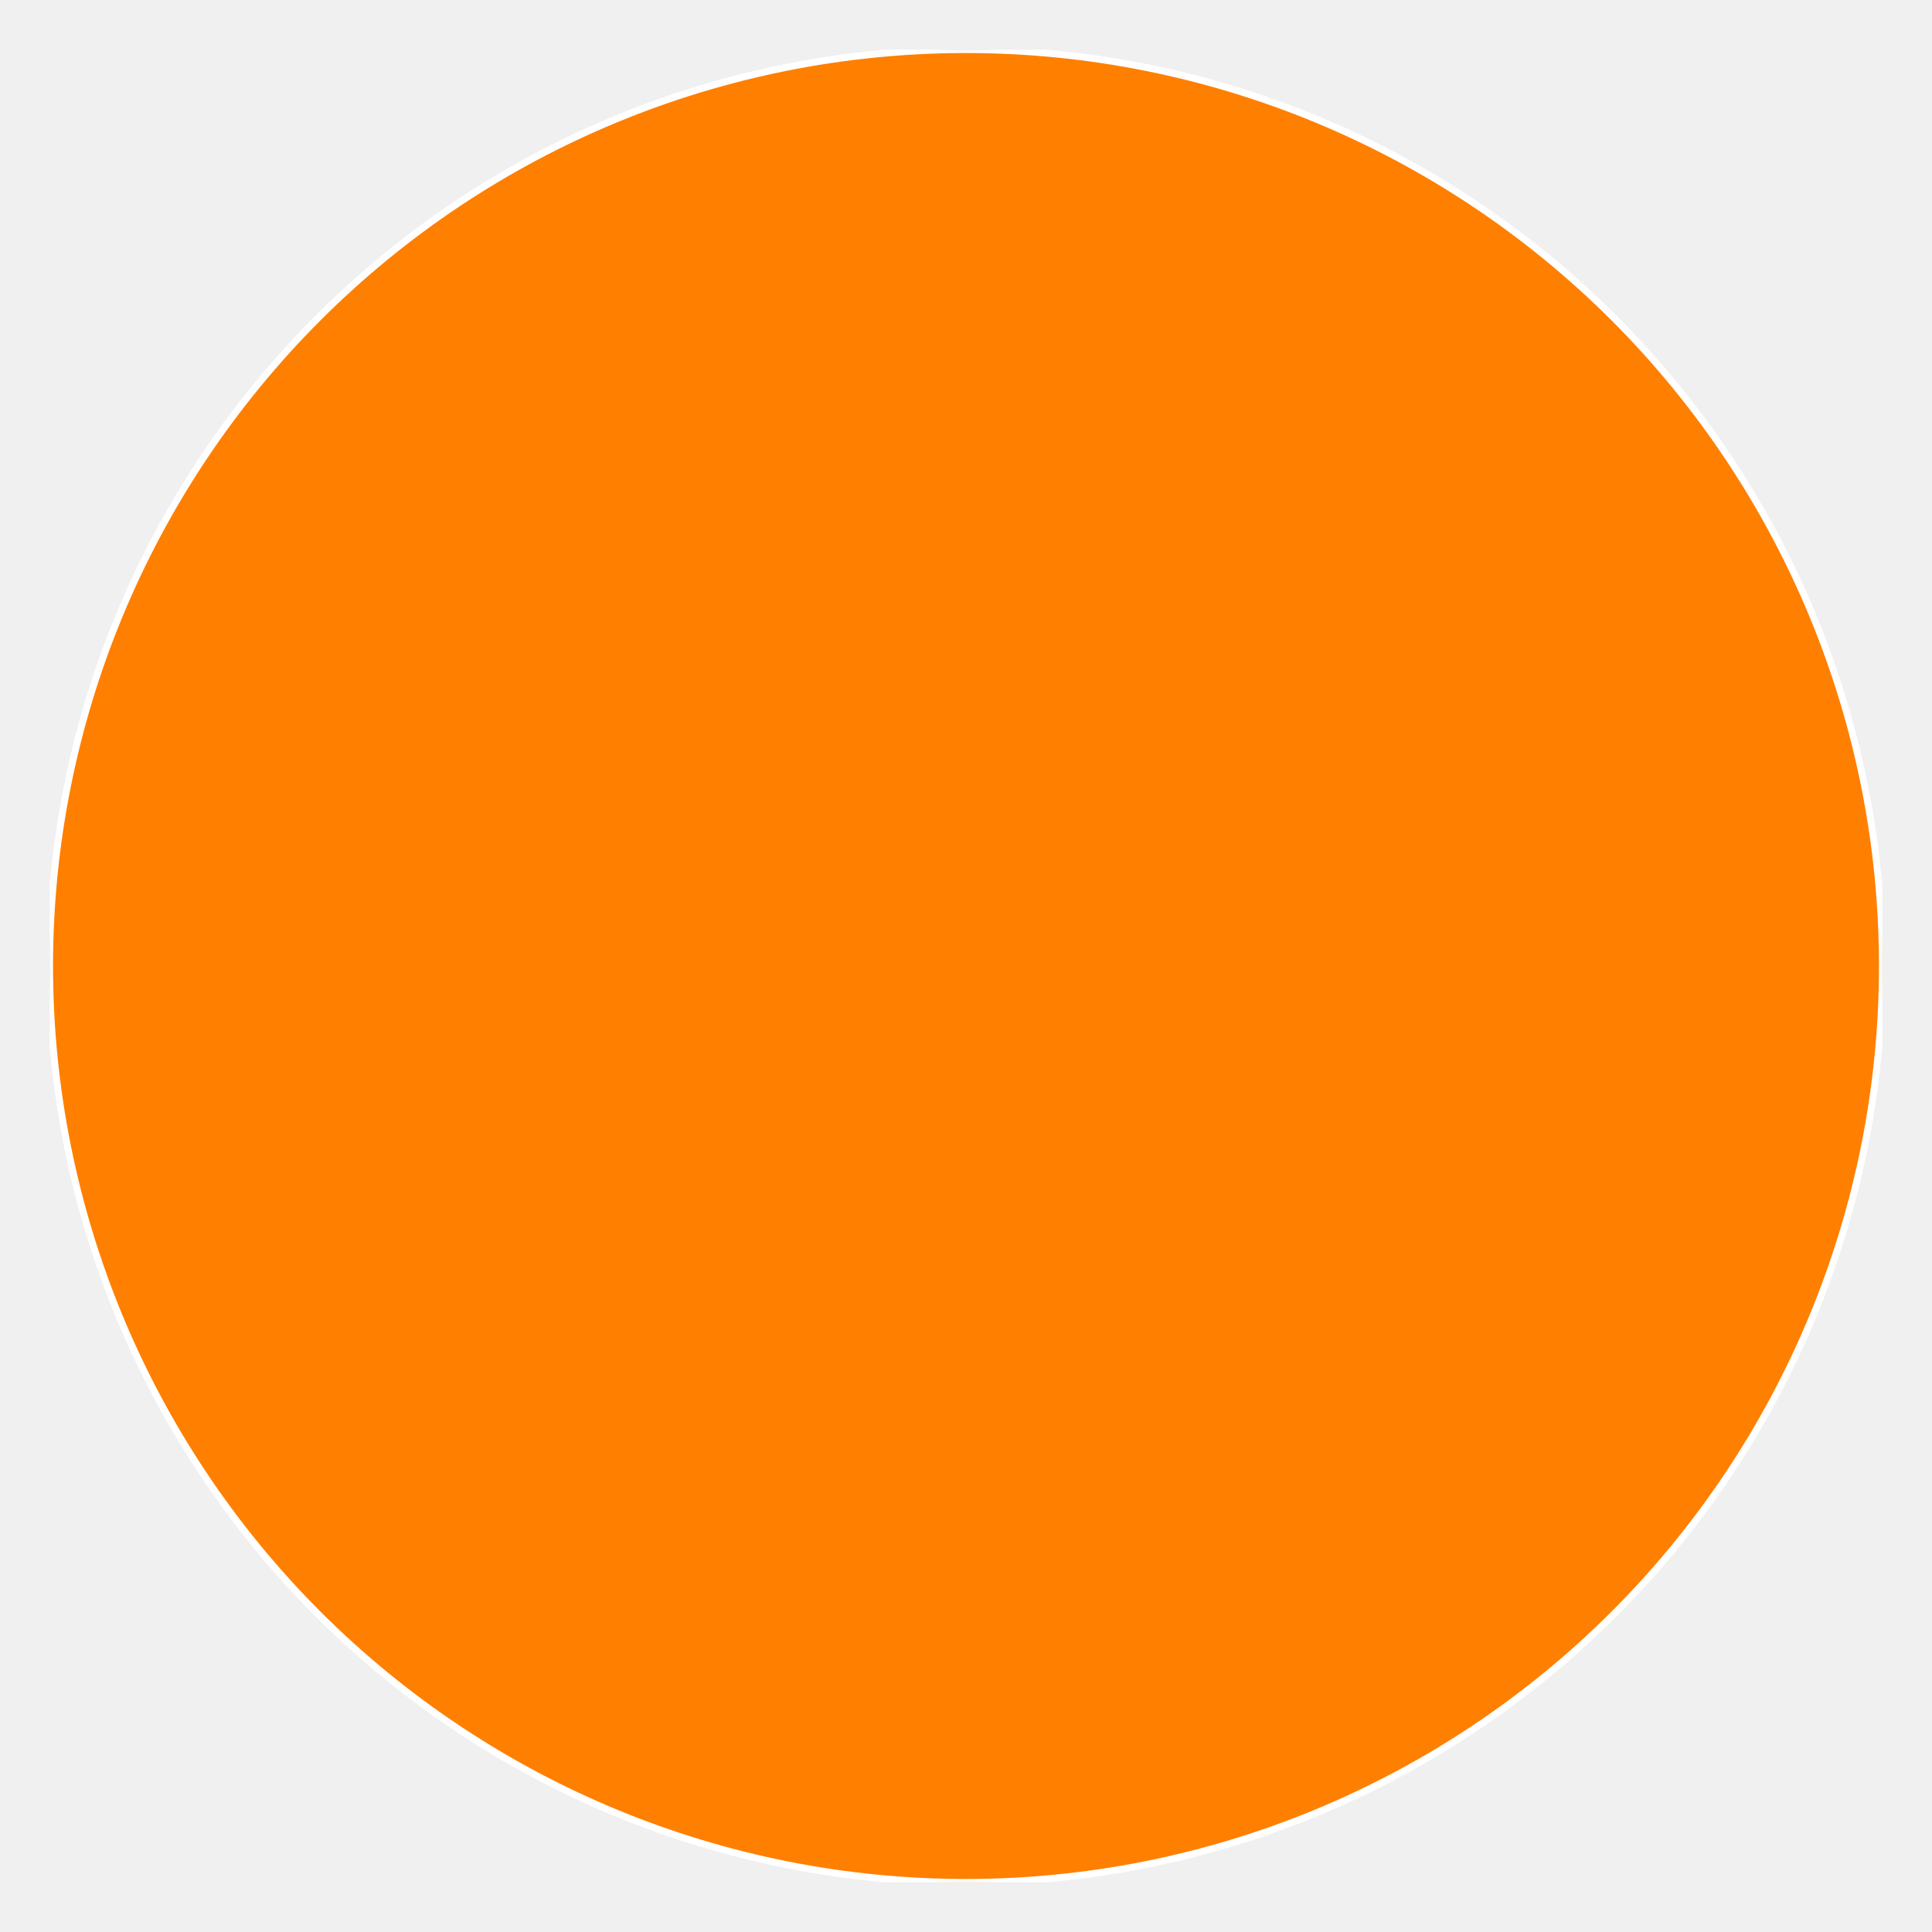
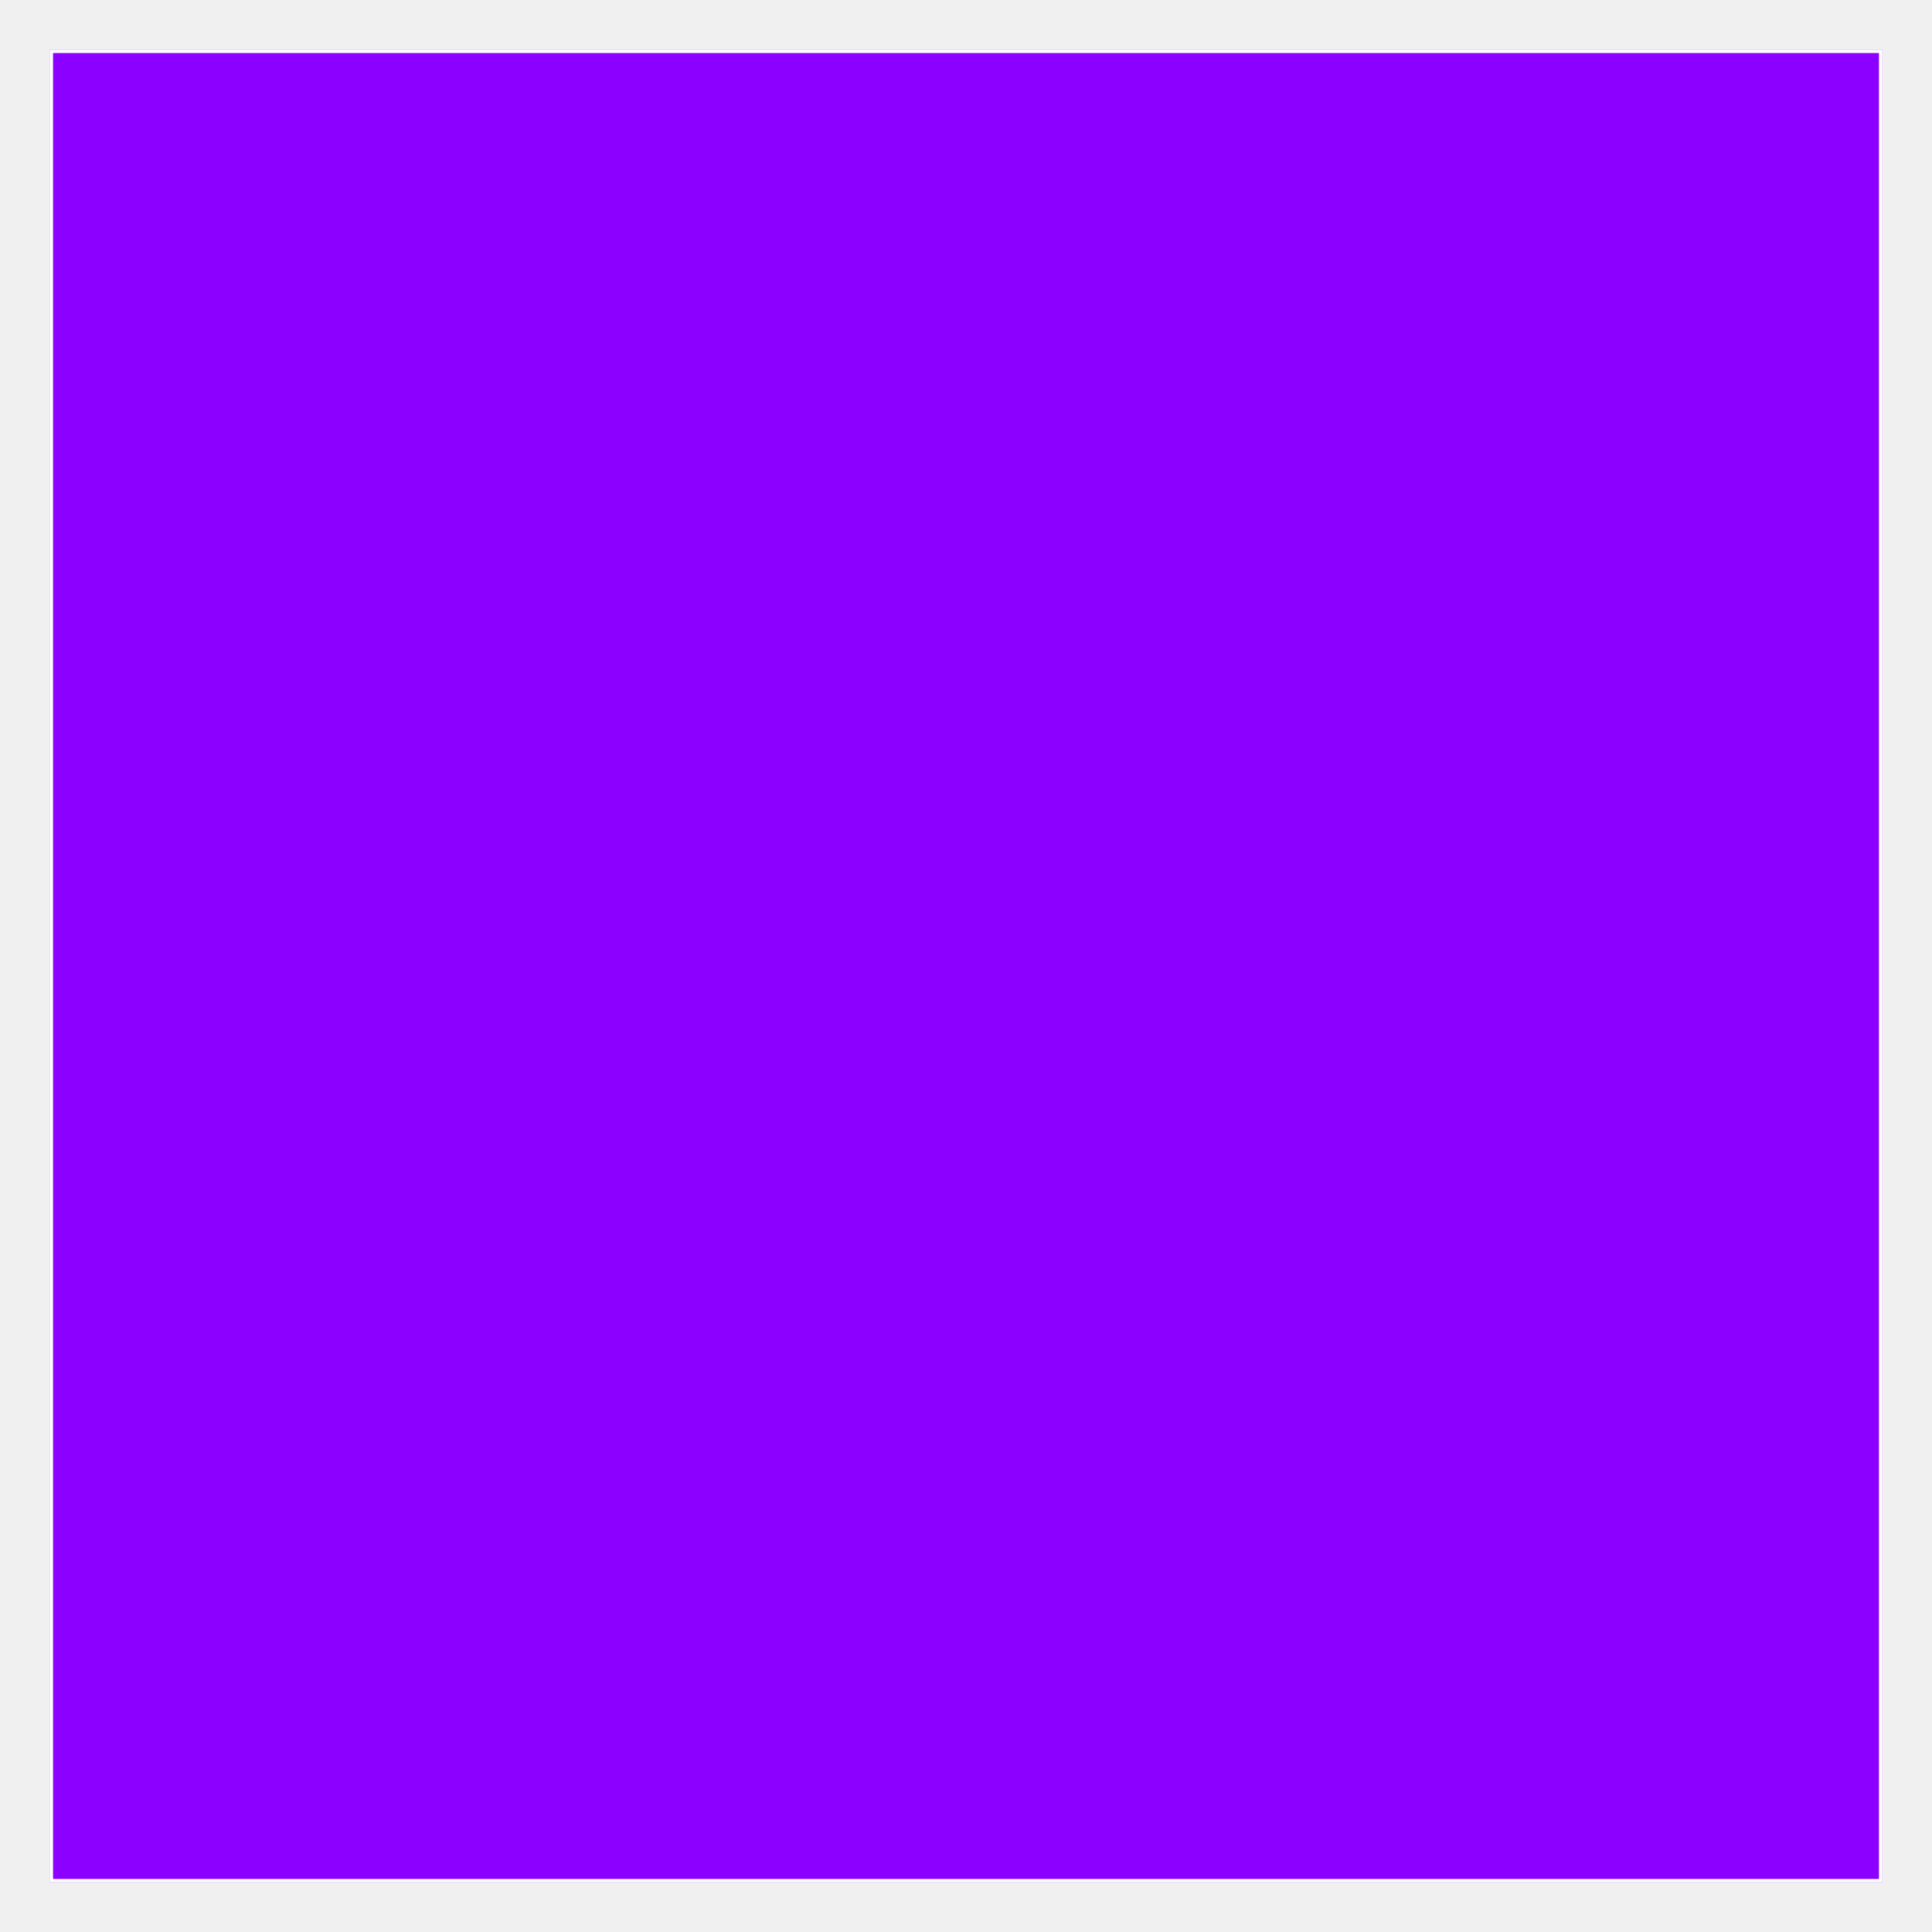
<svg xmlns="http://www.w3.org/2000/svg" width="280.512pt" height="280.512pt" viewBox="0 0 280.512 280.512" version="1.1">
  <defs>
    <style type="text/css">*{stroke-linejoin: round; stroke-linecap: butt}</style>
  </defs>
  <g id="figure_1">
    <g id="patch_1">
      <path d="M 0 280.512  L 280.512 280.512  L 280.512 0  L 0 0  L 0 280.512  z " style="fill: none; opacity: 0" />
    </g>
    <g id="axes_1">
      <g id="patch_2">
-         <path d="M 140.256 273.312  C 175.543 273.312 209.389 259.292 234.341 234.341  C 259.292 209.389 273.312 175.543 273.312 140.256  C 273.312 104.969 259.292 71.123 234.341 46.171  C 209.389 21.22 175.543 7.2 140.256 7.2  C 104.969 7.2 71.123 21.22 46.171 46.171  C 21.22 71.123 7.2 104.969 7.2 140.256  C 7.2 175.543 21.22 209.389 46.171 234.341  C 71.123 259.292 104.969 273.312 140.256 273.312  z " clip-path="url(#pe46afd20d0)" style="fill: #ff7f00; stroke: #ffffff; stroke-linejoin: miter" />
+         <path d="M 7.2 273.312  L 273.312 273.312  L 273.312 7.2  L 7.2 7.2  z " clip-path="url(#pa8ca4d2144)" style="fill: #8b00ff; stroke: #ffffff; stroke-linejoin: miter" />
      </g>
    </g>
  </g>
  <defs>
-     <clipPath id="pe46afd20d0">
+     <clipPath id="pa8ca4d2144">
      <rect x="7.2" y="7.2" width="266.112" height="266.112" />
    </clipPath>
  </defs>
</svg>
